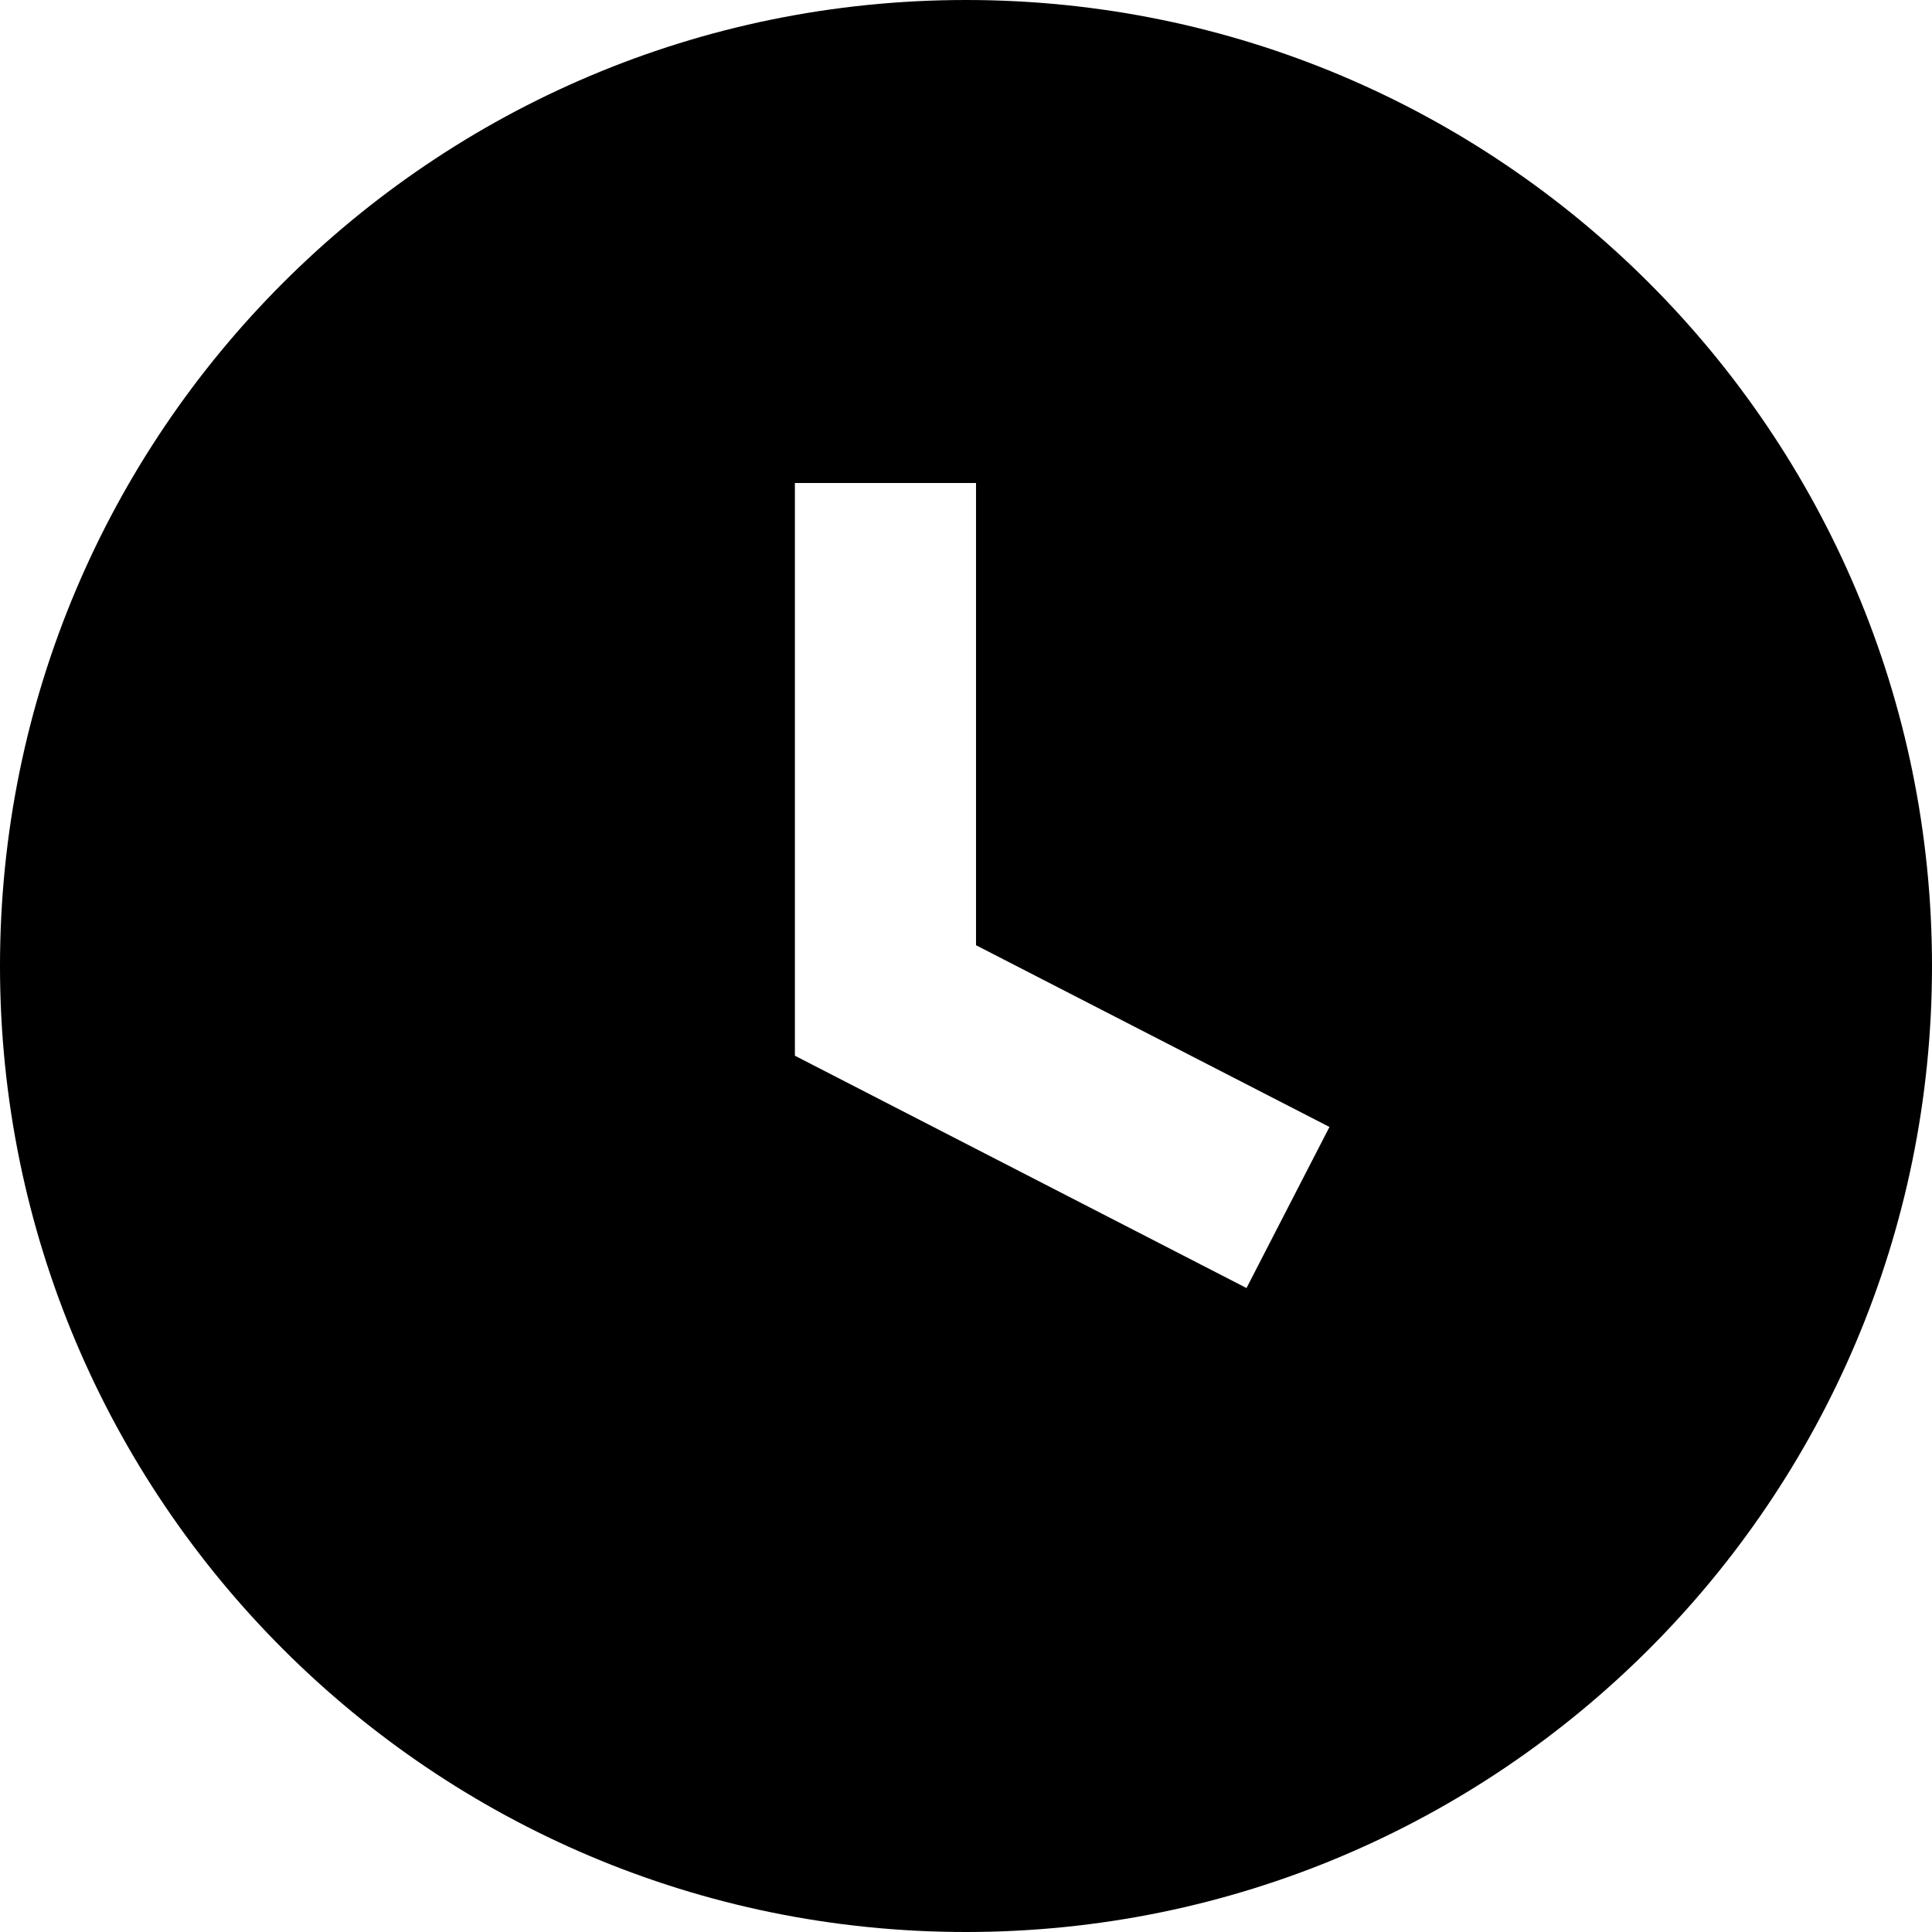
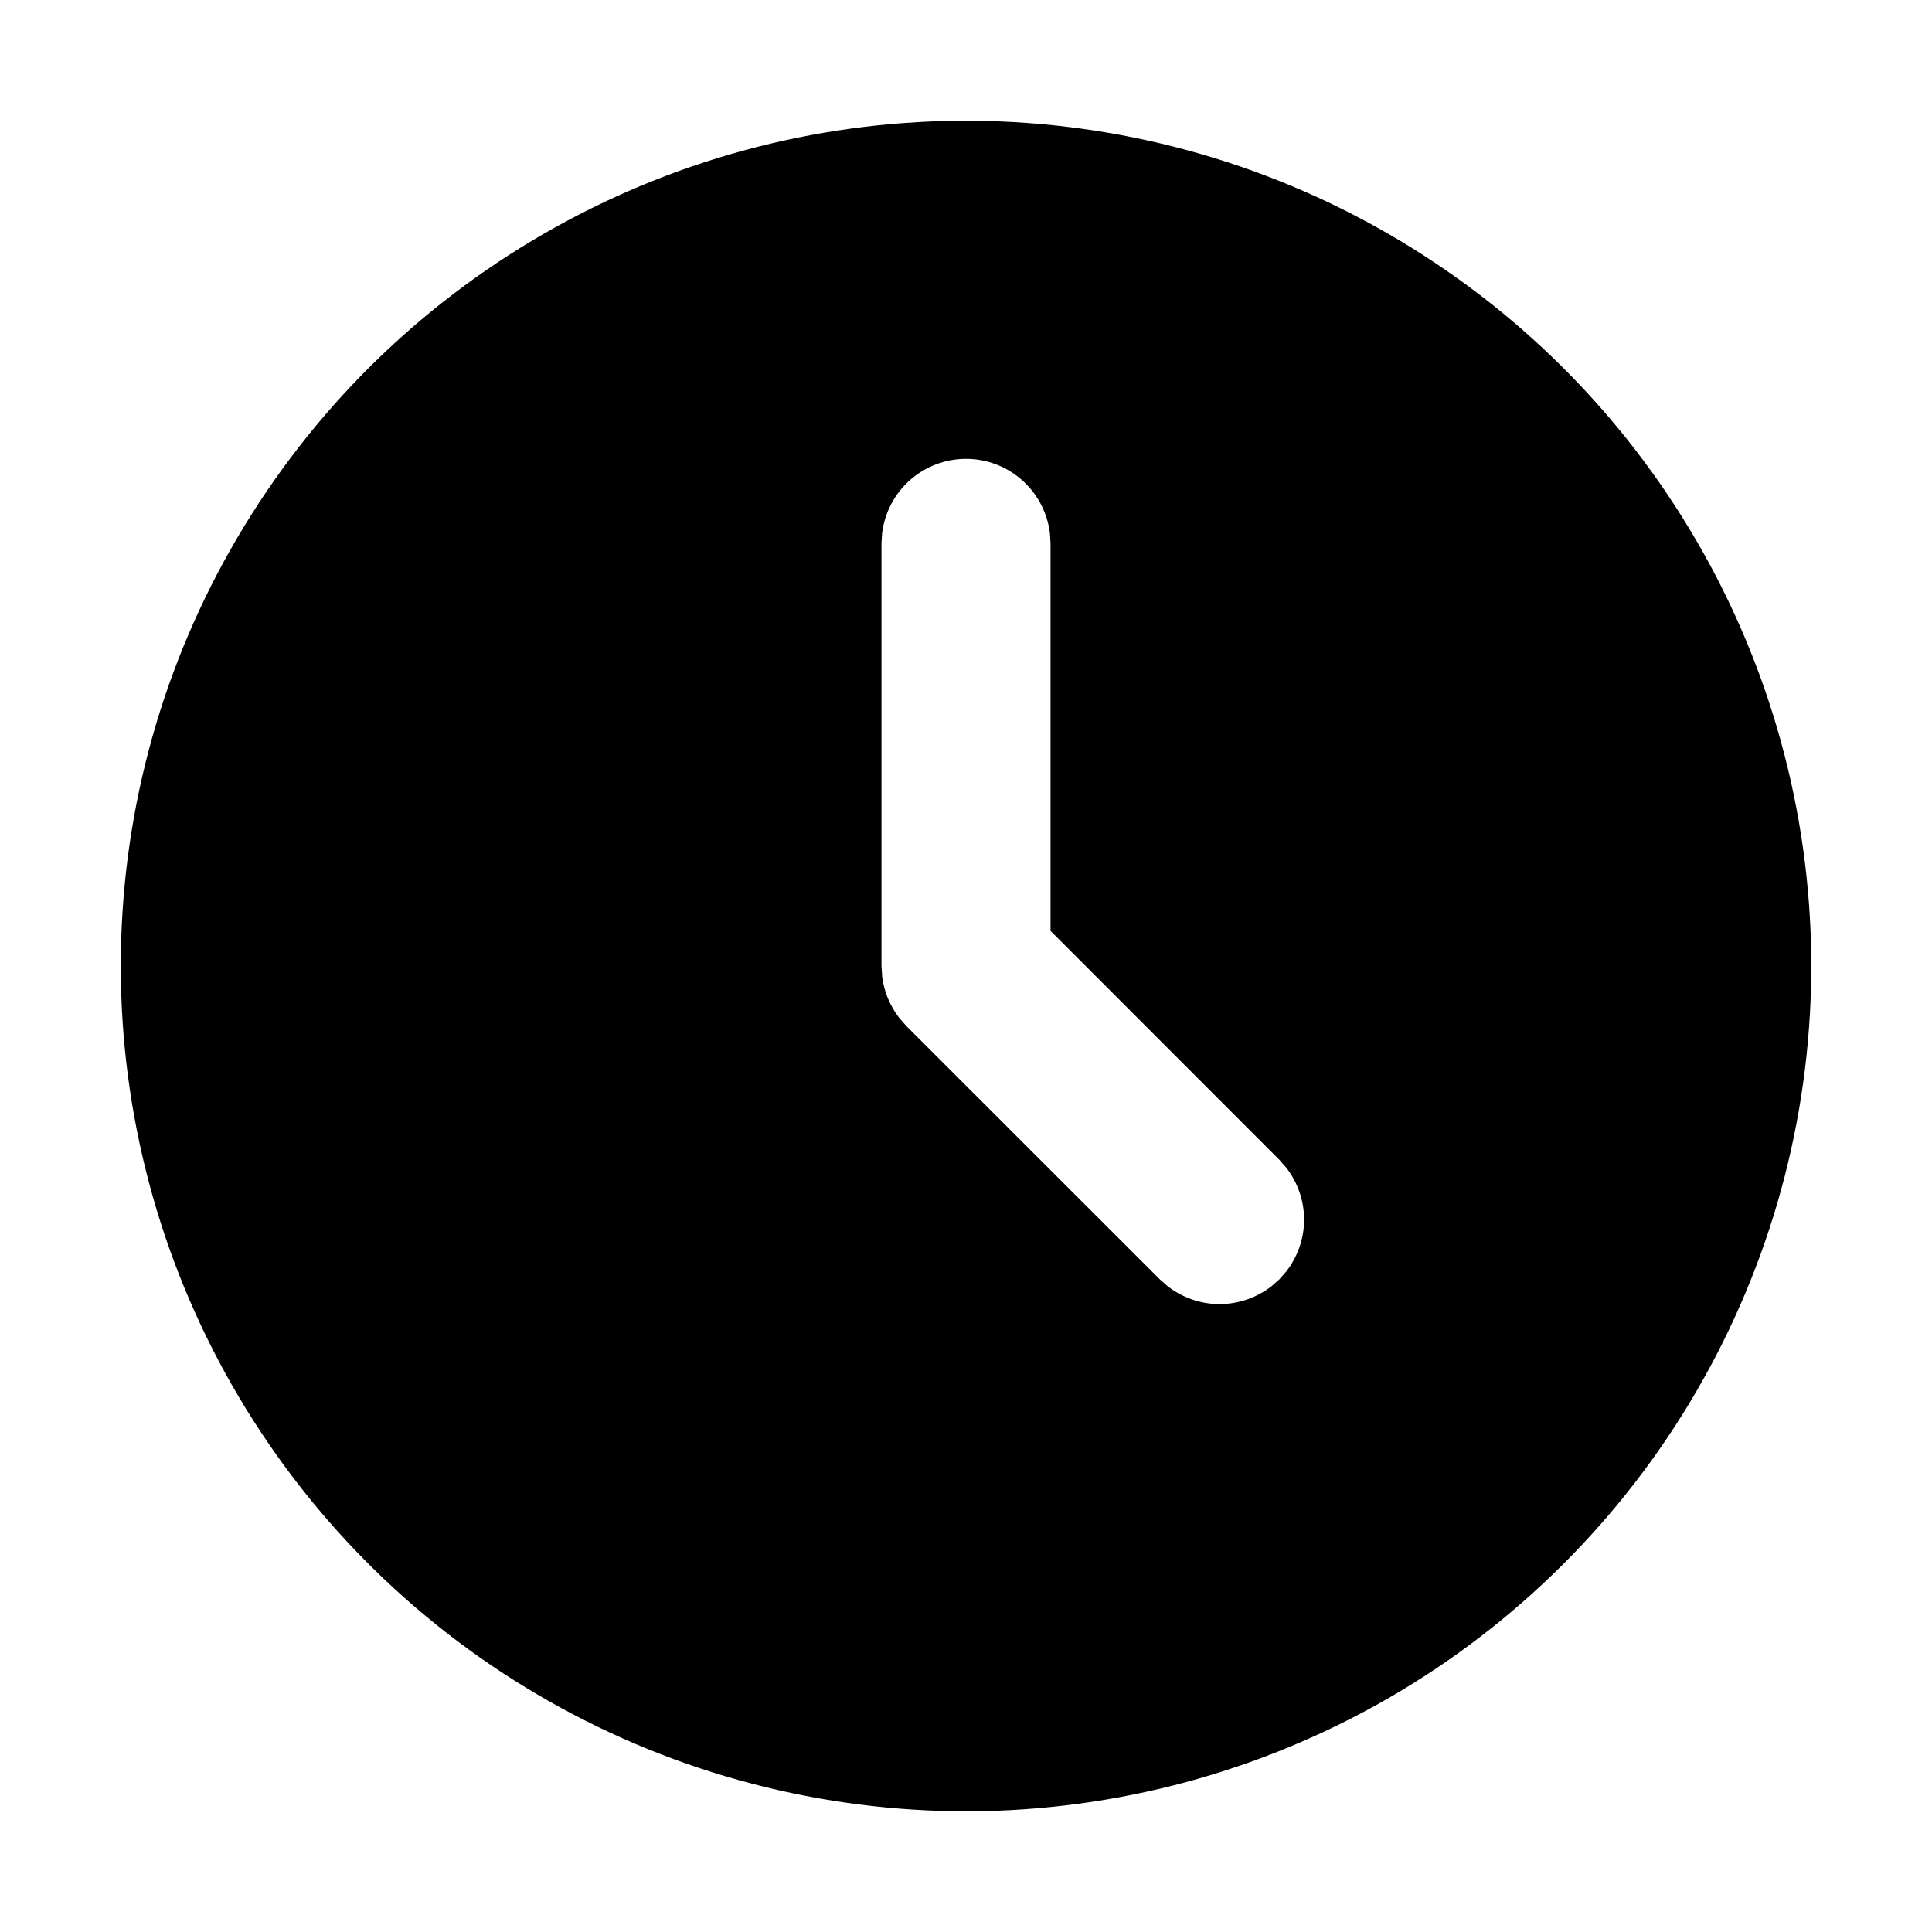
<svg xmlns="http://www.w3.org/2000/svg" width="16" height="16" fill="none">
-   <path fill="currentColor" fill-rule="evenodd" d="M8 16A8 8 0 1 0 8 0a8 8 0 0 0 0 16m.083-12h-1.5v4.743l3.74 1.924.687-1.334-2.927-1.505z" clip-rule="evenodd" />
+   <path d="M11.5 1.938C12.556 2.548 13.434 3.422 14.048 4.476C14.662 5.529 14.99 6.724 15 7.943C15.01 9.163 14.701 10.363 14.104 11.426C13.508 12.489 12.643 13.378 11.598 14.005C10.552 14.631 9.36 14.974 8.142 14.999C6.923 15.023 5.718 14.729 4.648 14.145C3.578 13.562 2.679 12.709 2.039 11.67C1.4 10.632 1.043 9.445 1.004 8.227L1 8L1.004 7.773C1.043 6.564 1.394 5.386 2.025 4.354C2.655 3.321 3.541 2.47 4.599 1.882C5.656 1.294 6.847 0.99 8.057 1C9.266 1.01 10.453 1.333 11.5 1.938ZM8 3.8C7.829 3.8 7.663 3.863 7.535 3.977C7.407 4.091 7.325 4.248 7.305 4.418L7.3 4.5V8L7.306 8.092C7.322 8.213 7.37 8.328 7.444 8.426L7.505 8.496L9.605 10.595L9.671 10.653C9.794 10.748 9.945 10.8 10.1 10.8C10.255 10.8 10.406 10.748 10.529 10.653L10.595 10.595L10.653 10.529C10.748 10.406 10.8 10.255 10.8 10.1C10.8 9.945 10.748 9.794 10.653 9.671L10.595 9.605L8.7 7.709V4.5L8.695 4.418C8.675 4.248 8.593 4.091 8.465 3.977C8.337 3.863 8.172 3.8 8 3.8Z" fill="currentColor" />
</svg>
